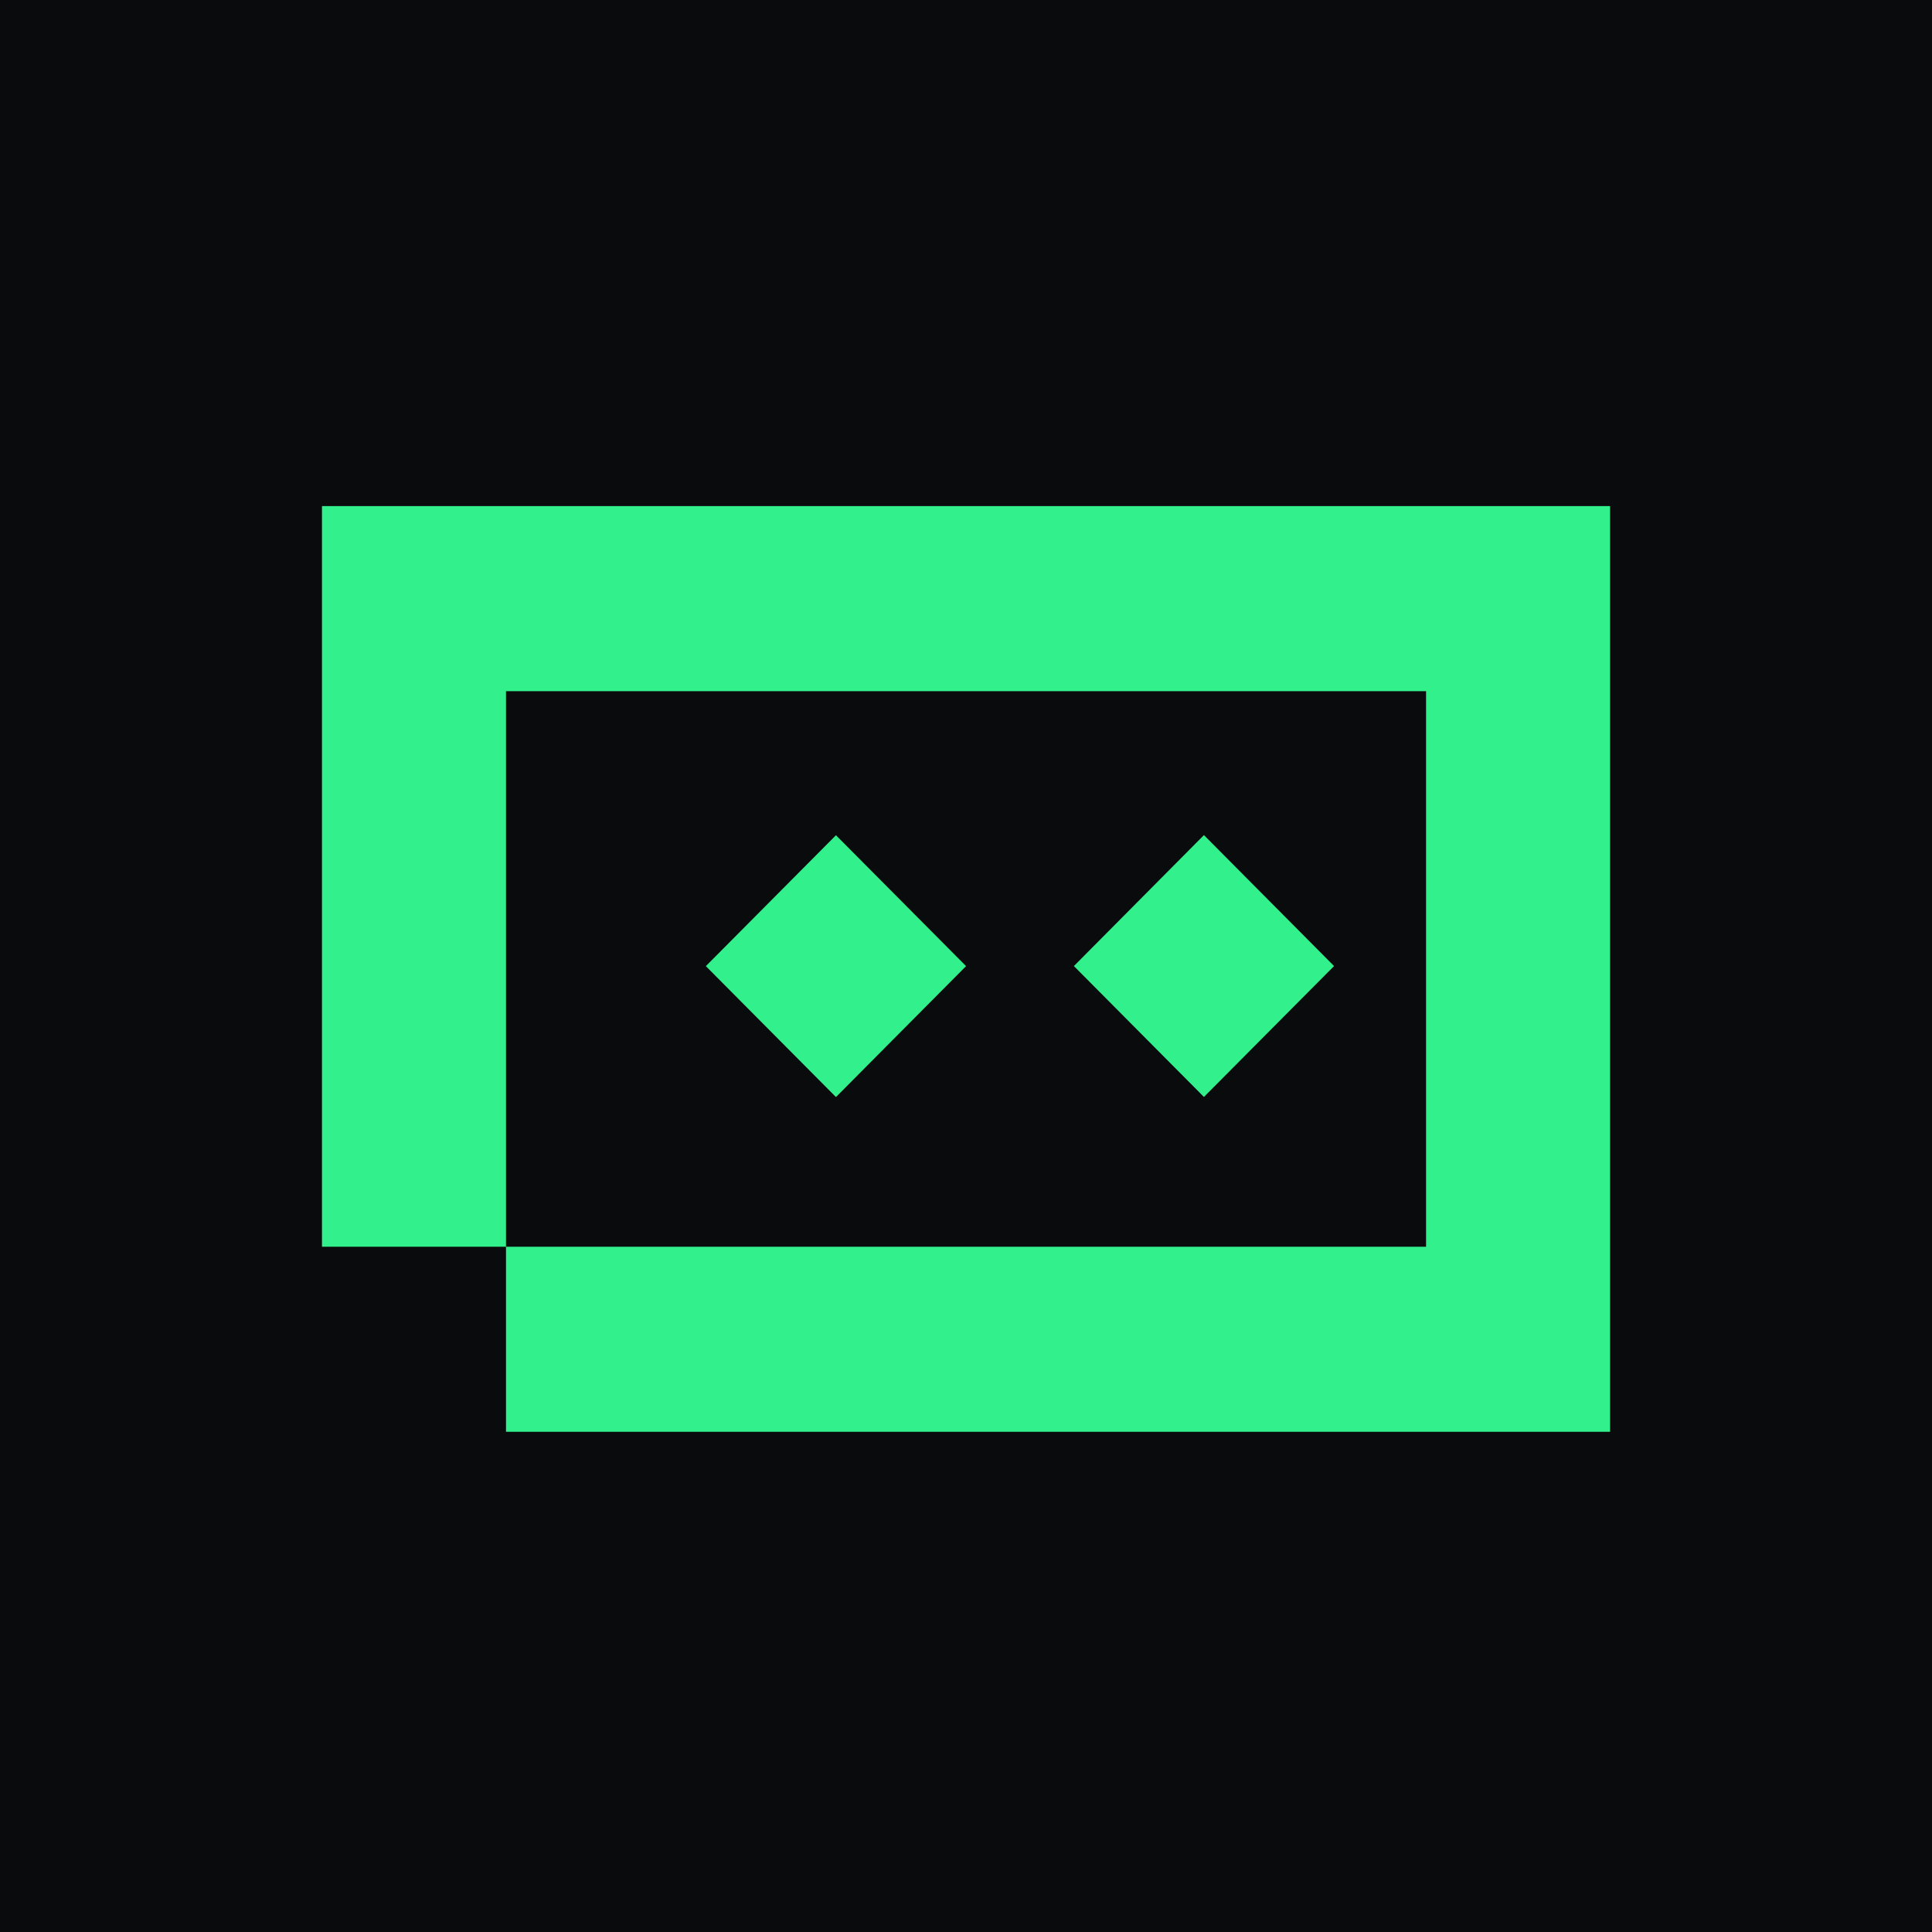
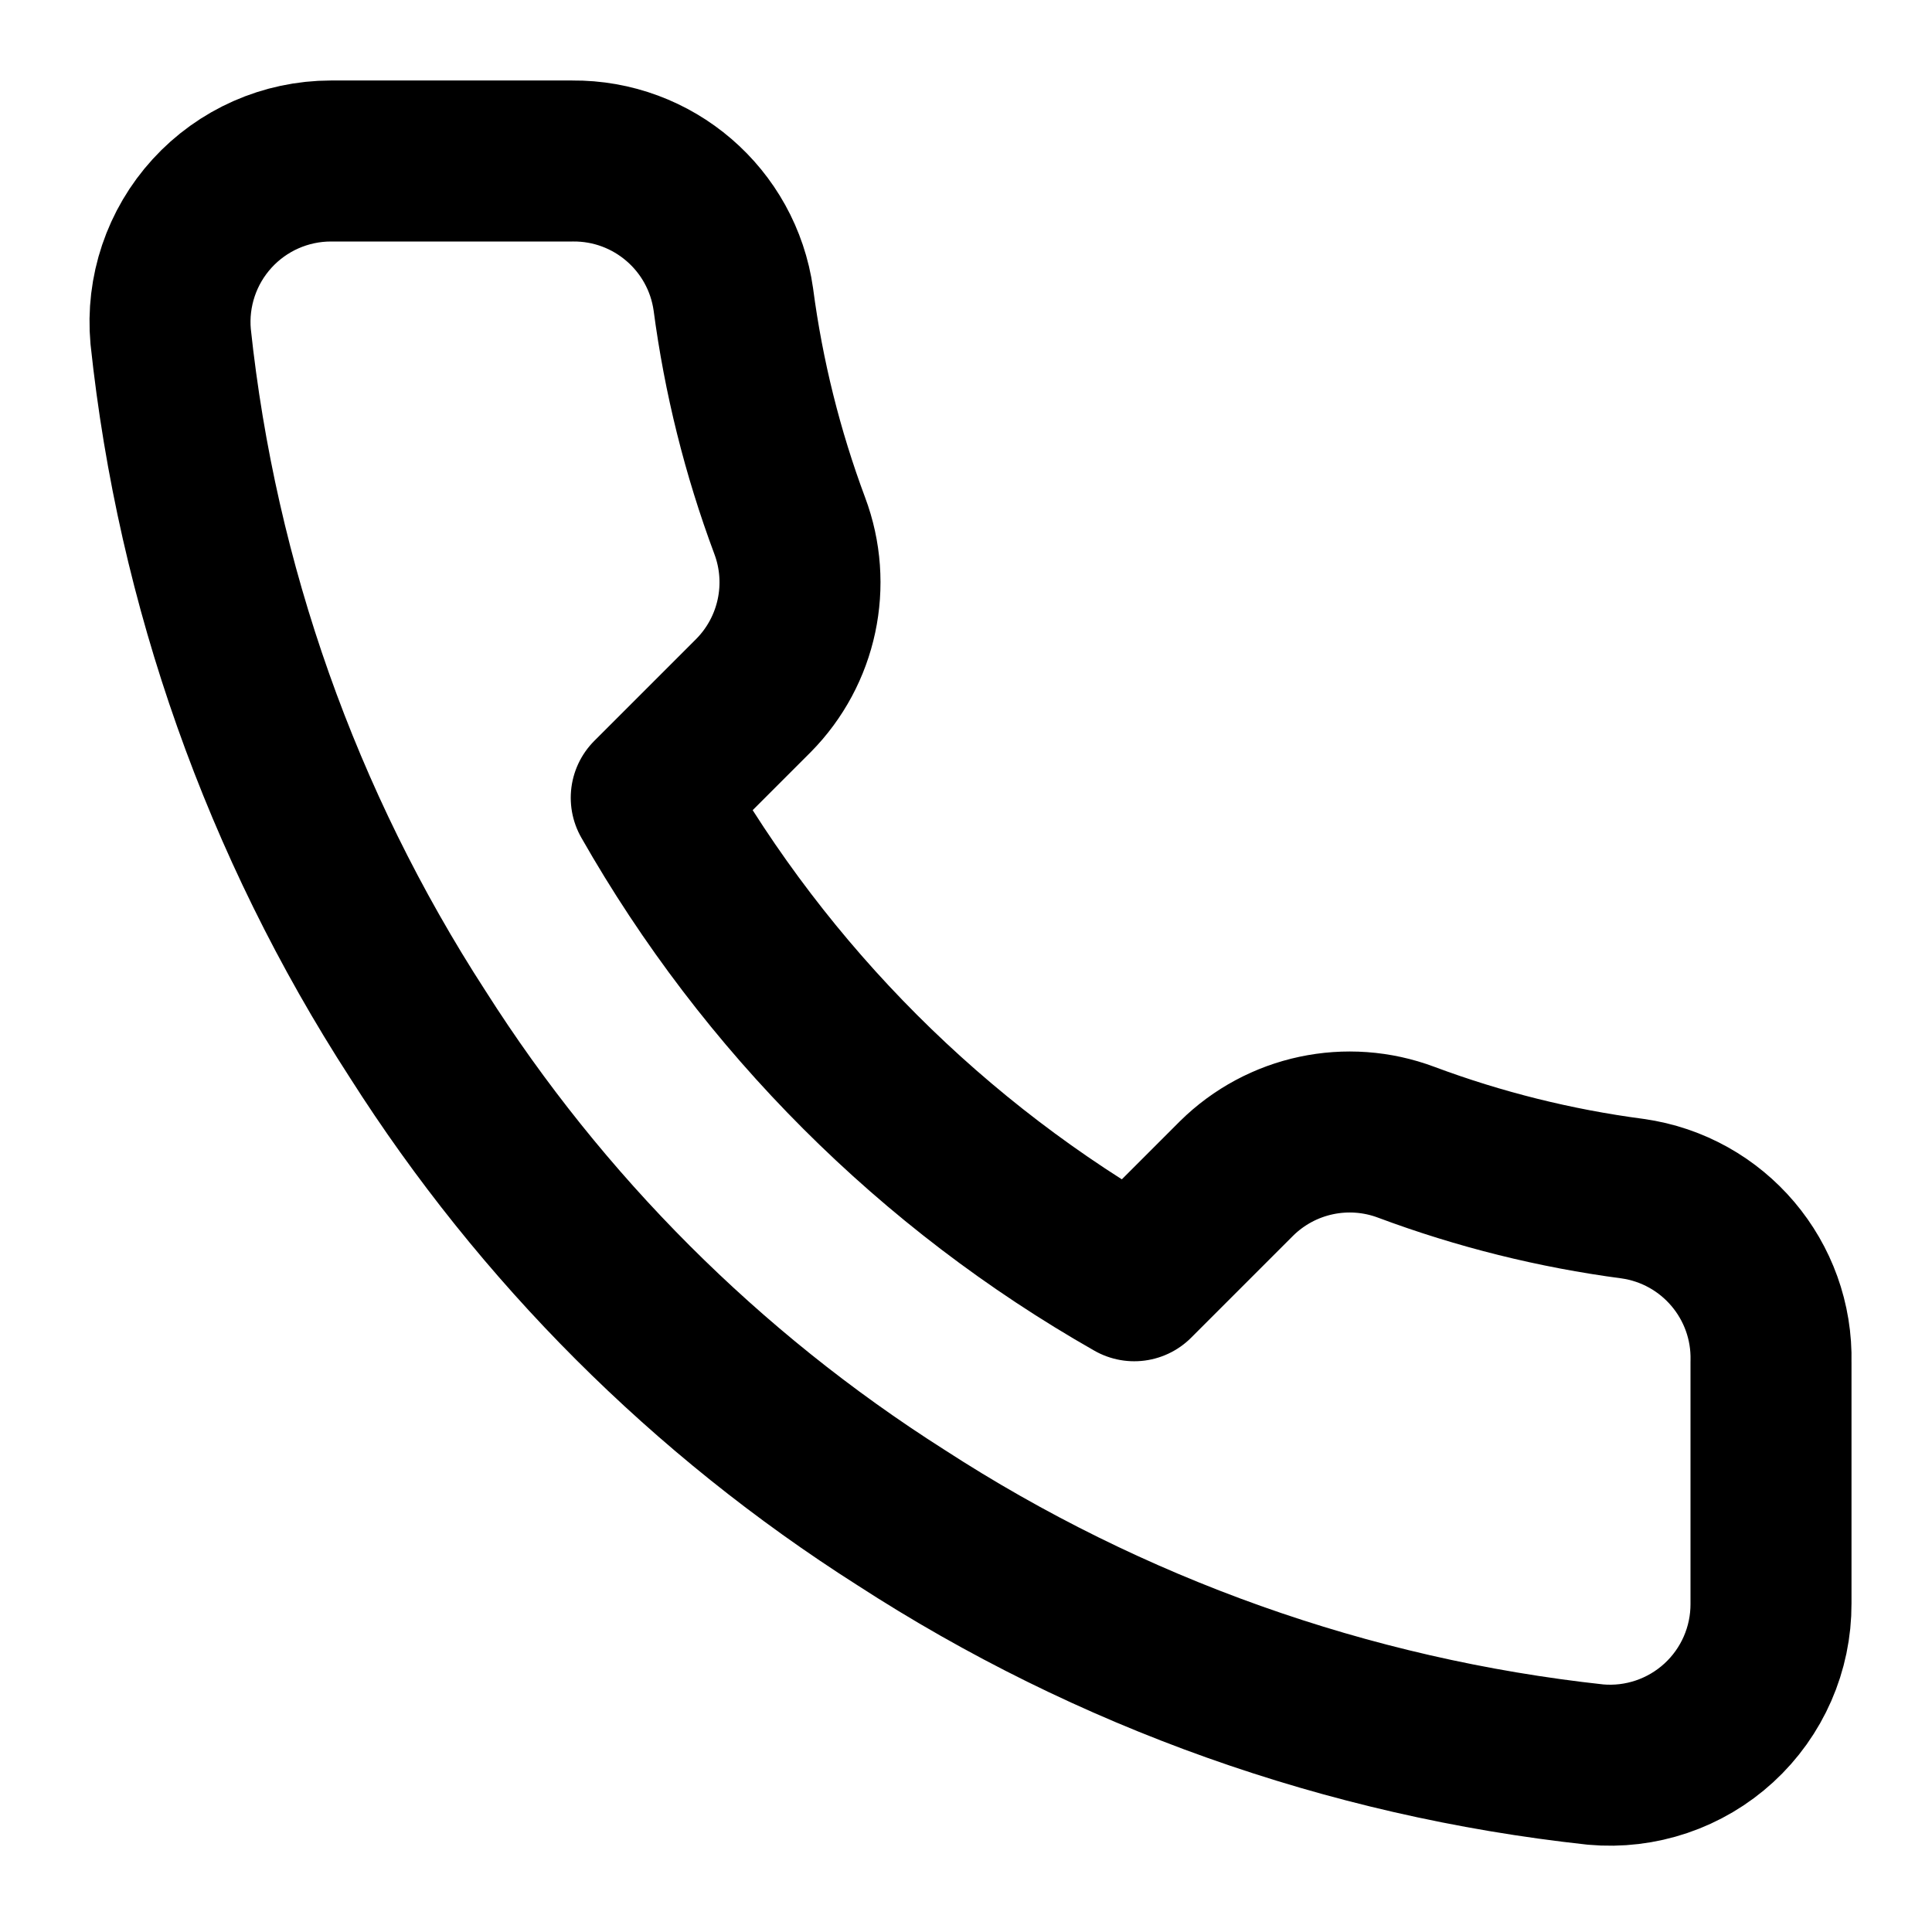
- <svg xmlns="http://www.w3.org/2000/svg" width="32" height="32" viewBox="0 0 32 32" fill="none">
-   <rect width="32" height="32" fill="#0A0B0D" />
-   <path d="M26.668 23.715H8.381V20.65H5.333V8.382H26.668V23.715ZM8.381 20.65H23.62V11.448H8.381V20.65ZM16.001 16.002L13.846 18.171L11.691 16.002L13.846 13.834L16.001 16.002ZM22.096 16.001L19.941 18.169L17.787 16.001L19.941 13.832L22.096 16.001Z" fill="#32F08C" />
+ <svg xmlns="http://www.w3.org/2000/svg" width="24" height="24" viewBox="0 0 24 24" fill="none" stroke="currentColor" stroke-width="2" stroke-linecap="round" stroke-linejoin="round">
+   <path d="M22 16.92v3a2 2 0 0 1-2.18 2 19.79 19.79 0 0 1-8.63-3.07 19.5 19.5 0 0 1-6-6 19.79 19.79 0 0 1-3.07-8.67A2 2 0 0 1 4.11 2h3a2 2 0 0 1 2 1.72 12.84 12.84 0 0 0 .7 2.81 2 2 0 0 1-.45 2.11L8.09 9.91a16 16 0 0 0 6 6l1.27-1.27a2 2 0 0 1 2.11-.45 12.84 12.84 0 0 0 2.81.7A2 2 0 0 1 22 16.92z" />
</svg>
